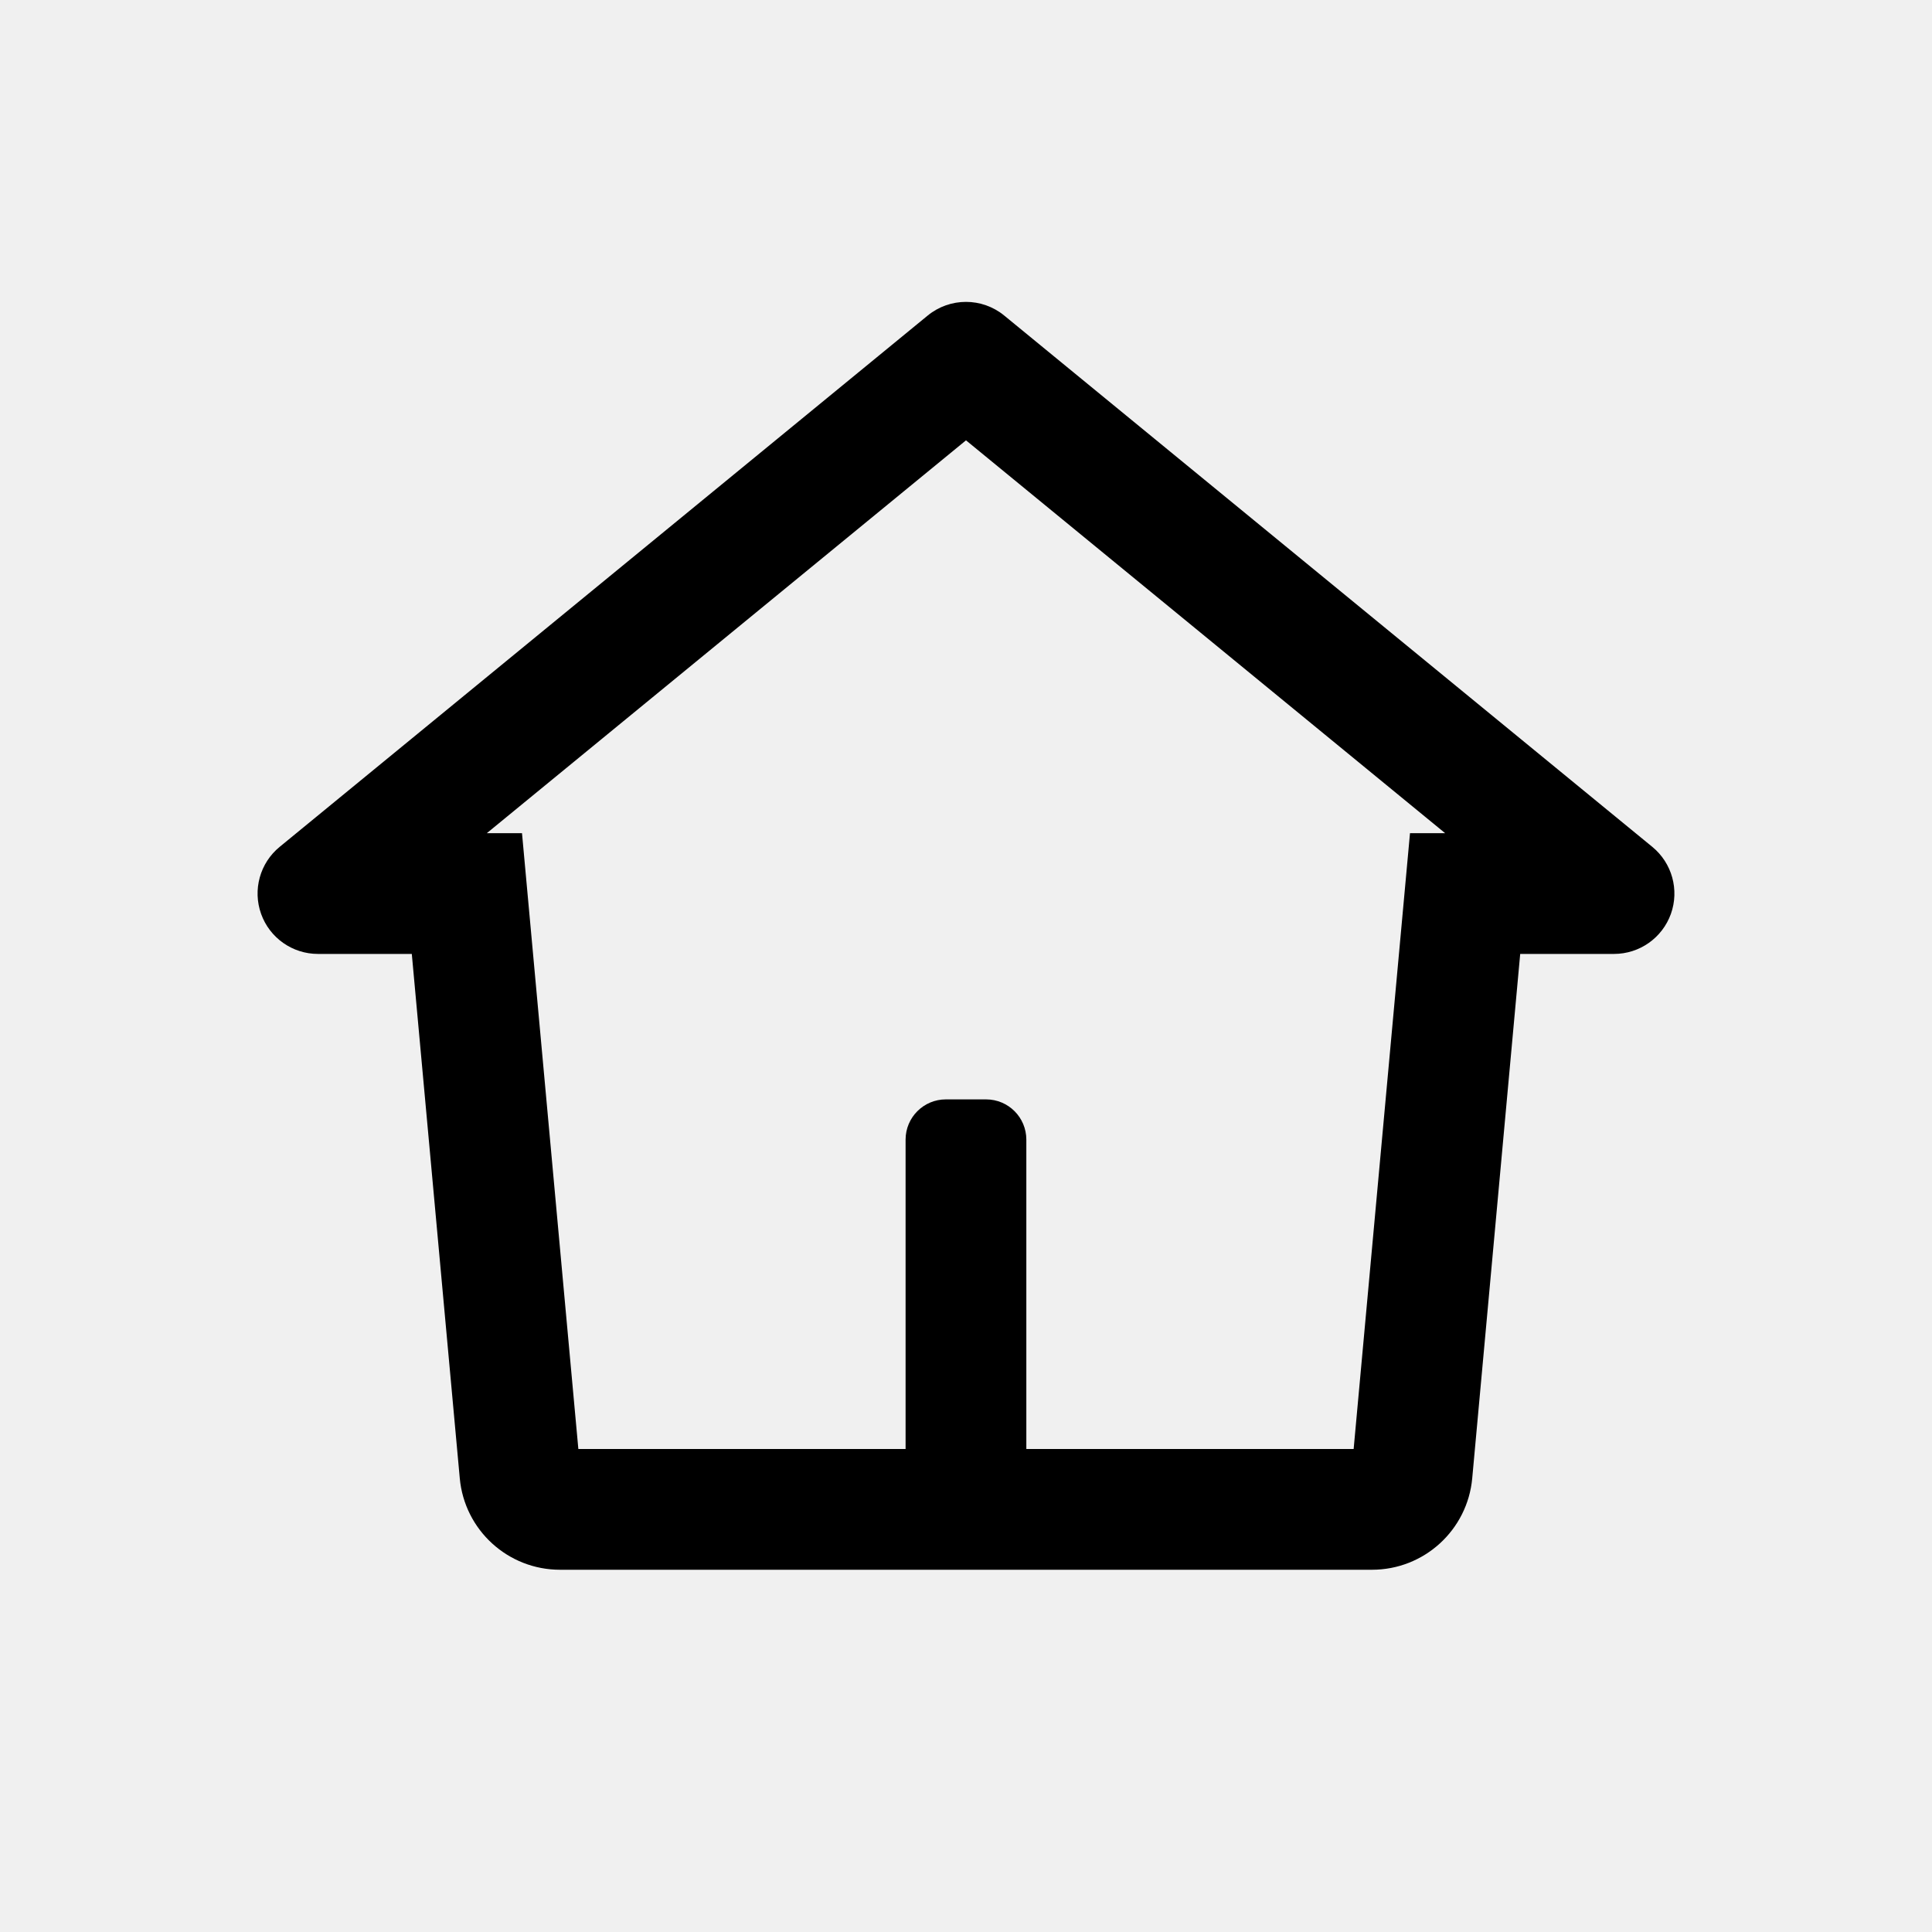
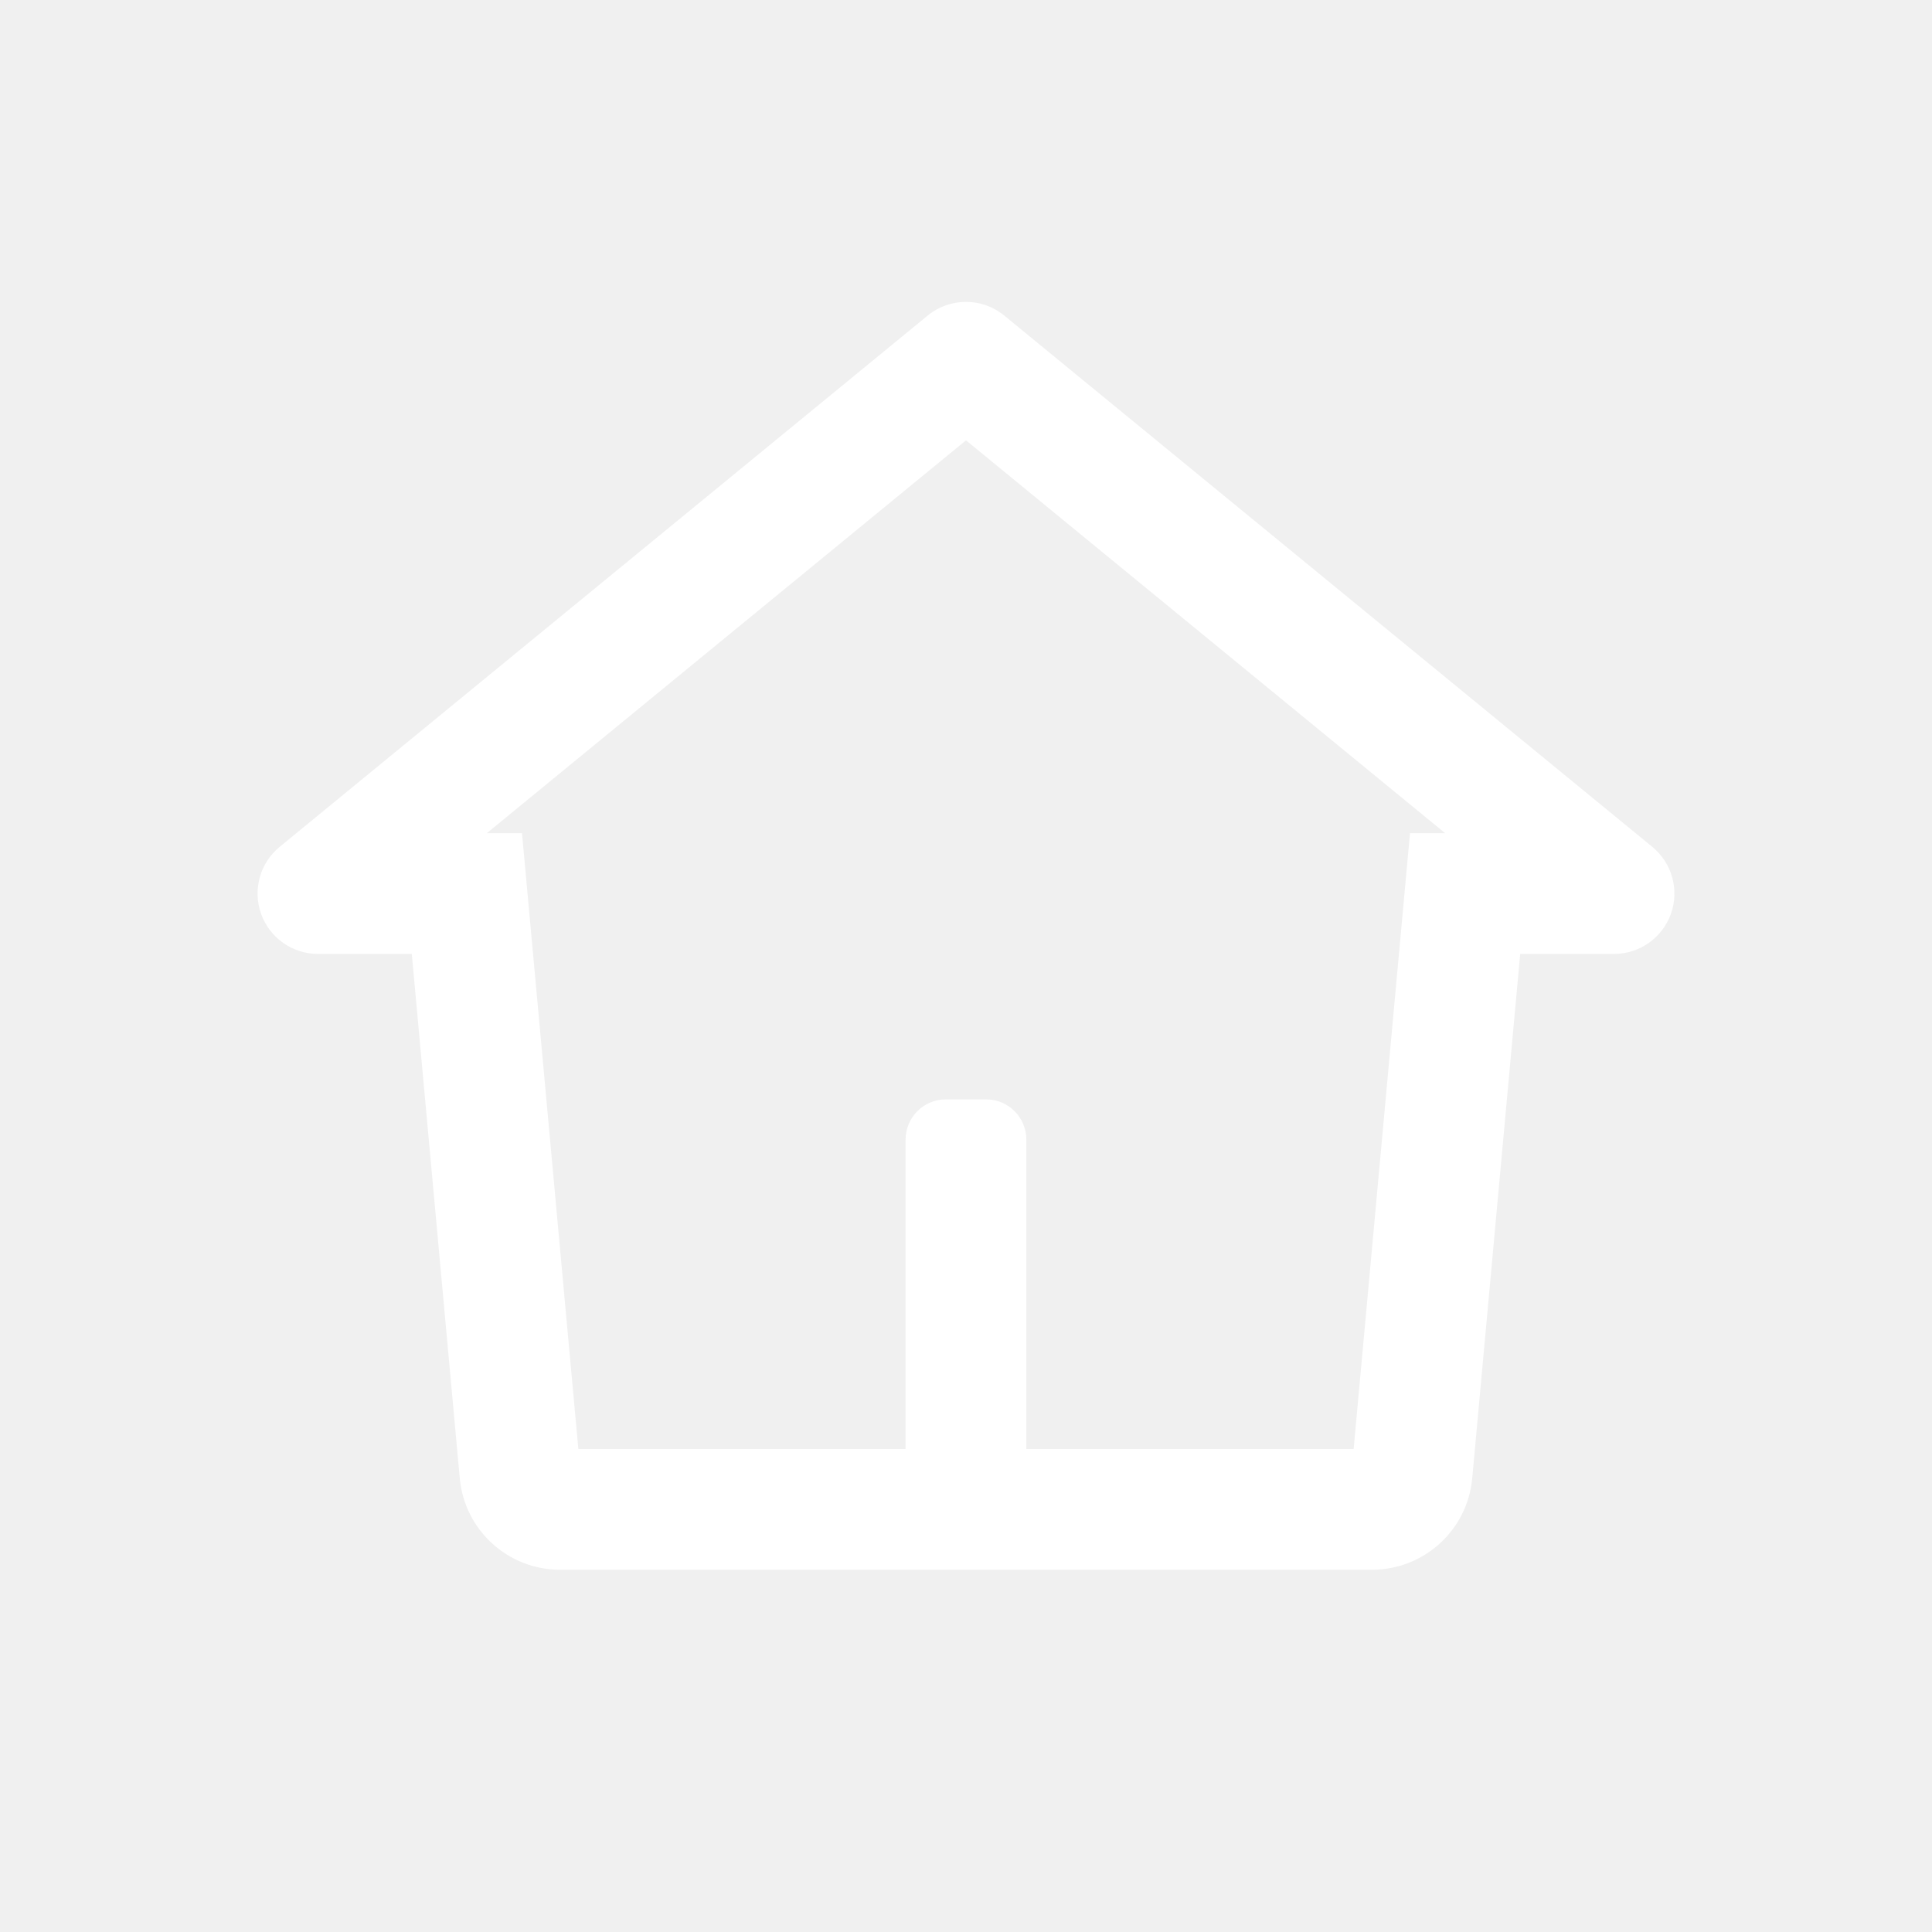
- <svg xmlns="http://www.w3.org/2000/svg" width="1em" data-e2e="" height="1em" viewBox="0 0 48 48" fill="currentColor">
+ <svg xmlns="http://www.w3.org/2000/svg" width="1em" data-e2e="" height="1em" viewBox="0 0 48 48" fill="white">
  <path fill-rule="evenodd" clip-rule="evenodd" d="M23.048 7.84C23.601 7.387 24.398 7.387 24.95 7.84L41.051 21.04C41.541 21.442 41.726 22.108 41.513 22.705C41.299 23.302 40.734 23.7 40.1 23.7H37.769L36.577 36.728C36.459 38.015 35.38 39 34.087 39H13.913C12.62 39 11.541 38.015 11.423 36.728L10.231 23.7H7.899C7.266 23.7 6.7 23.302 6.487 22.705C6.274 22.108 6.458 21.442 6.948 21.04L23.048 7.84ZM24 10.94L12.095 20.7H12.969L14.369 36H22.499V28.314C22.499 27.762 22.947 27.314 23.499 27.314H24.499C25.052 27.314 25.499 27.762 25.499 28.314V36H33.631L35.031 20.7H35.904L24 10.94Z" />
</svg>
